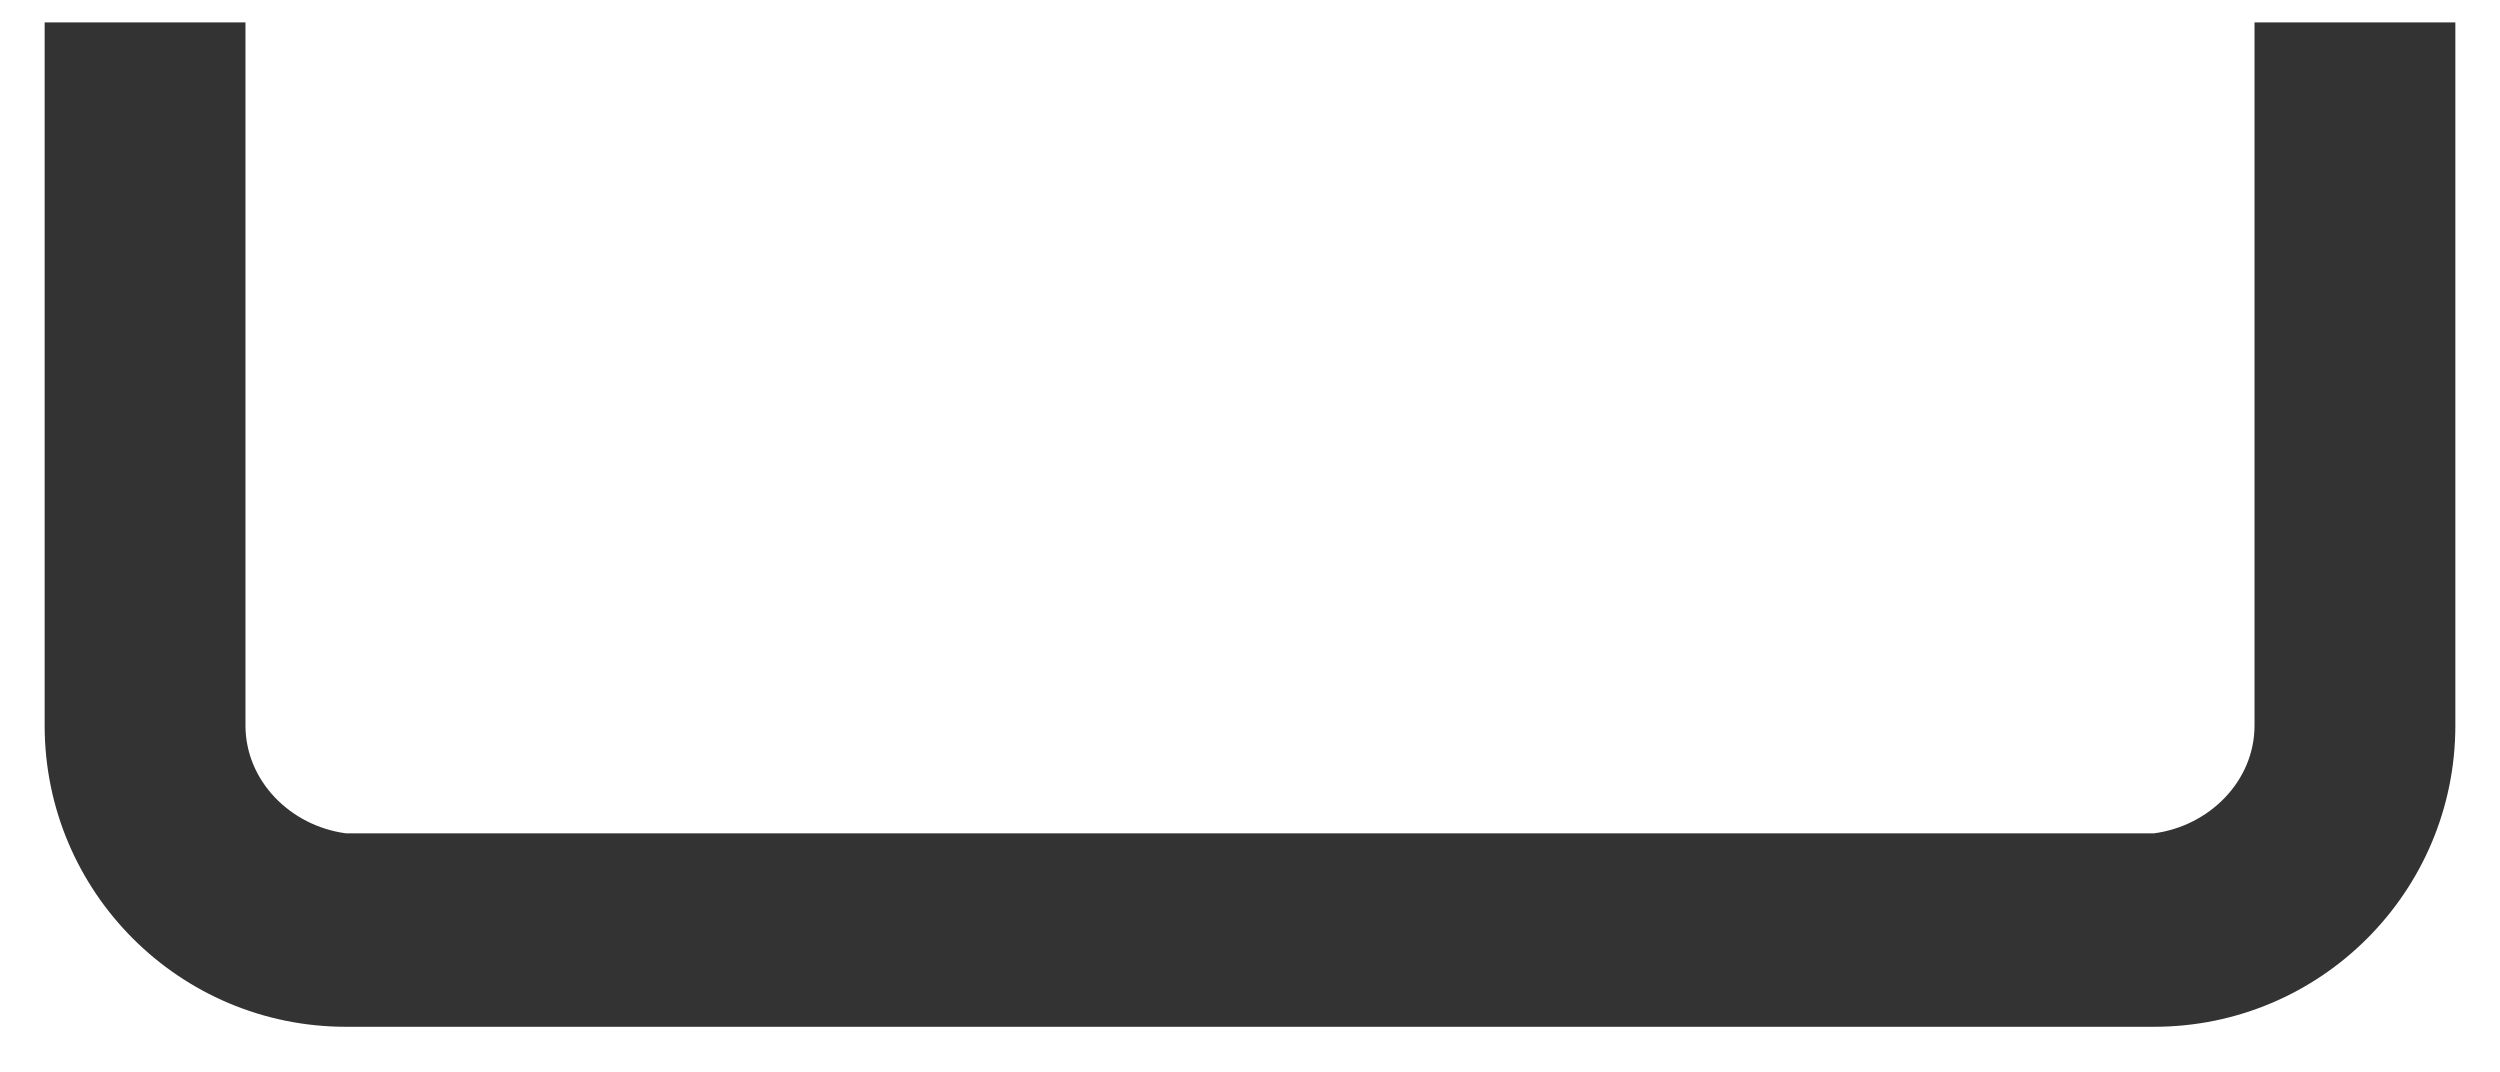
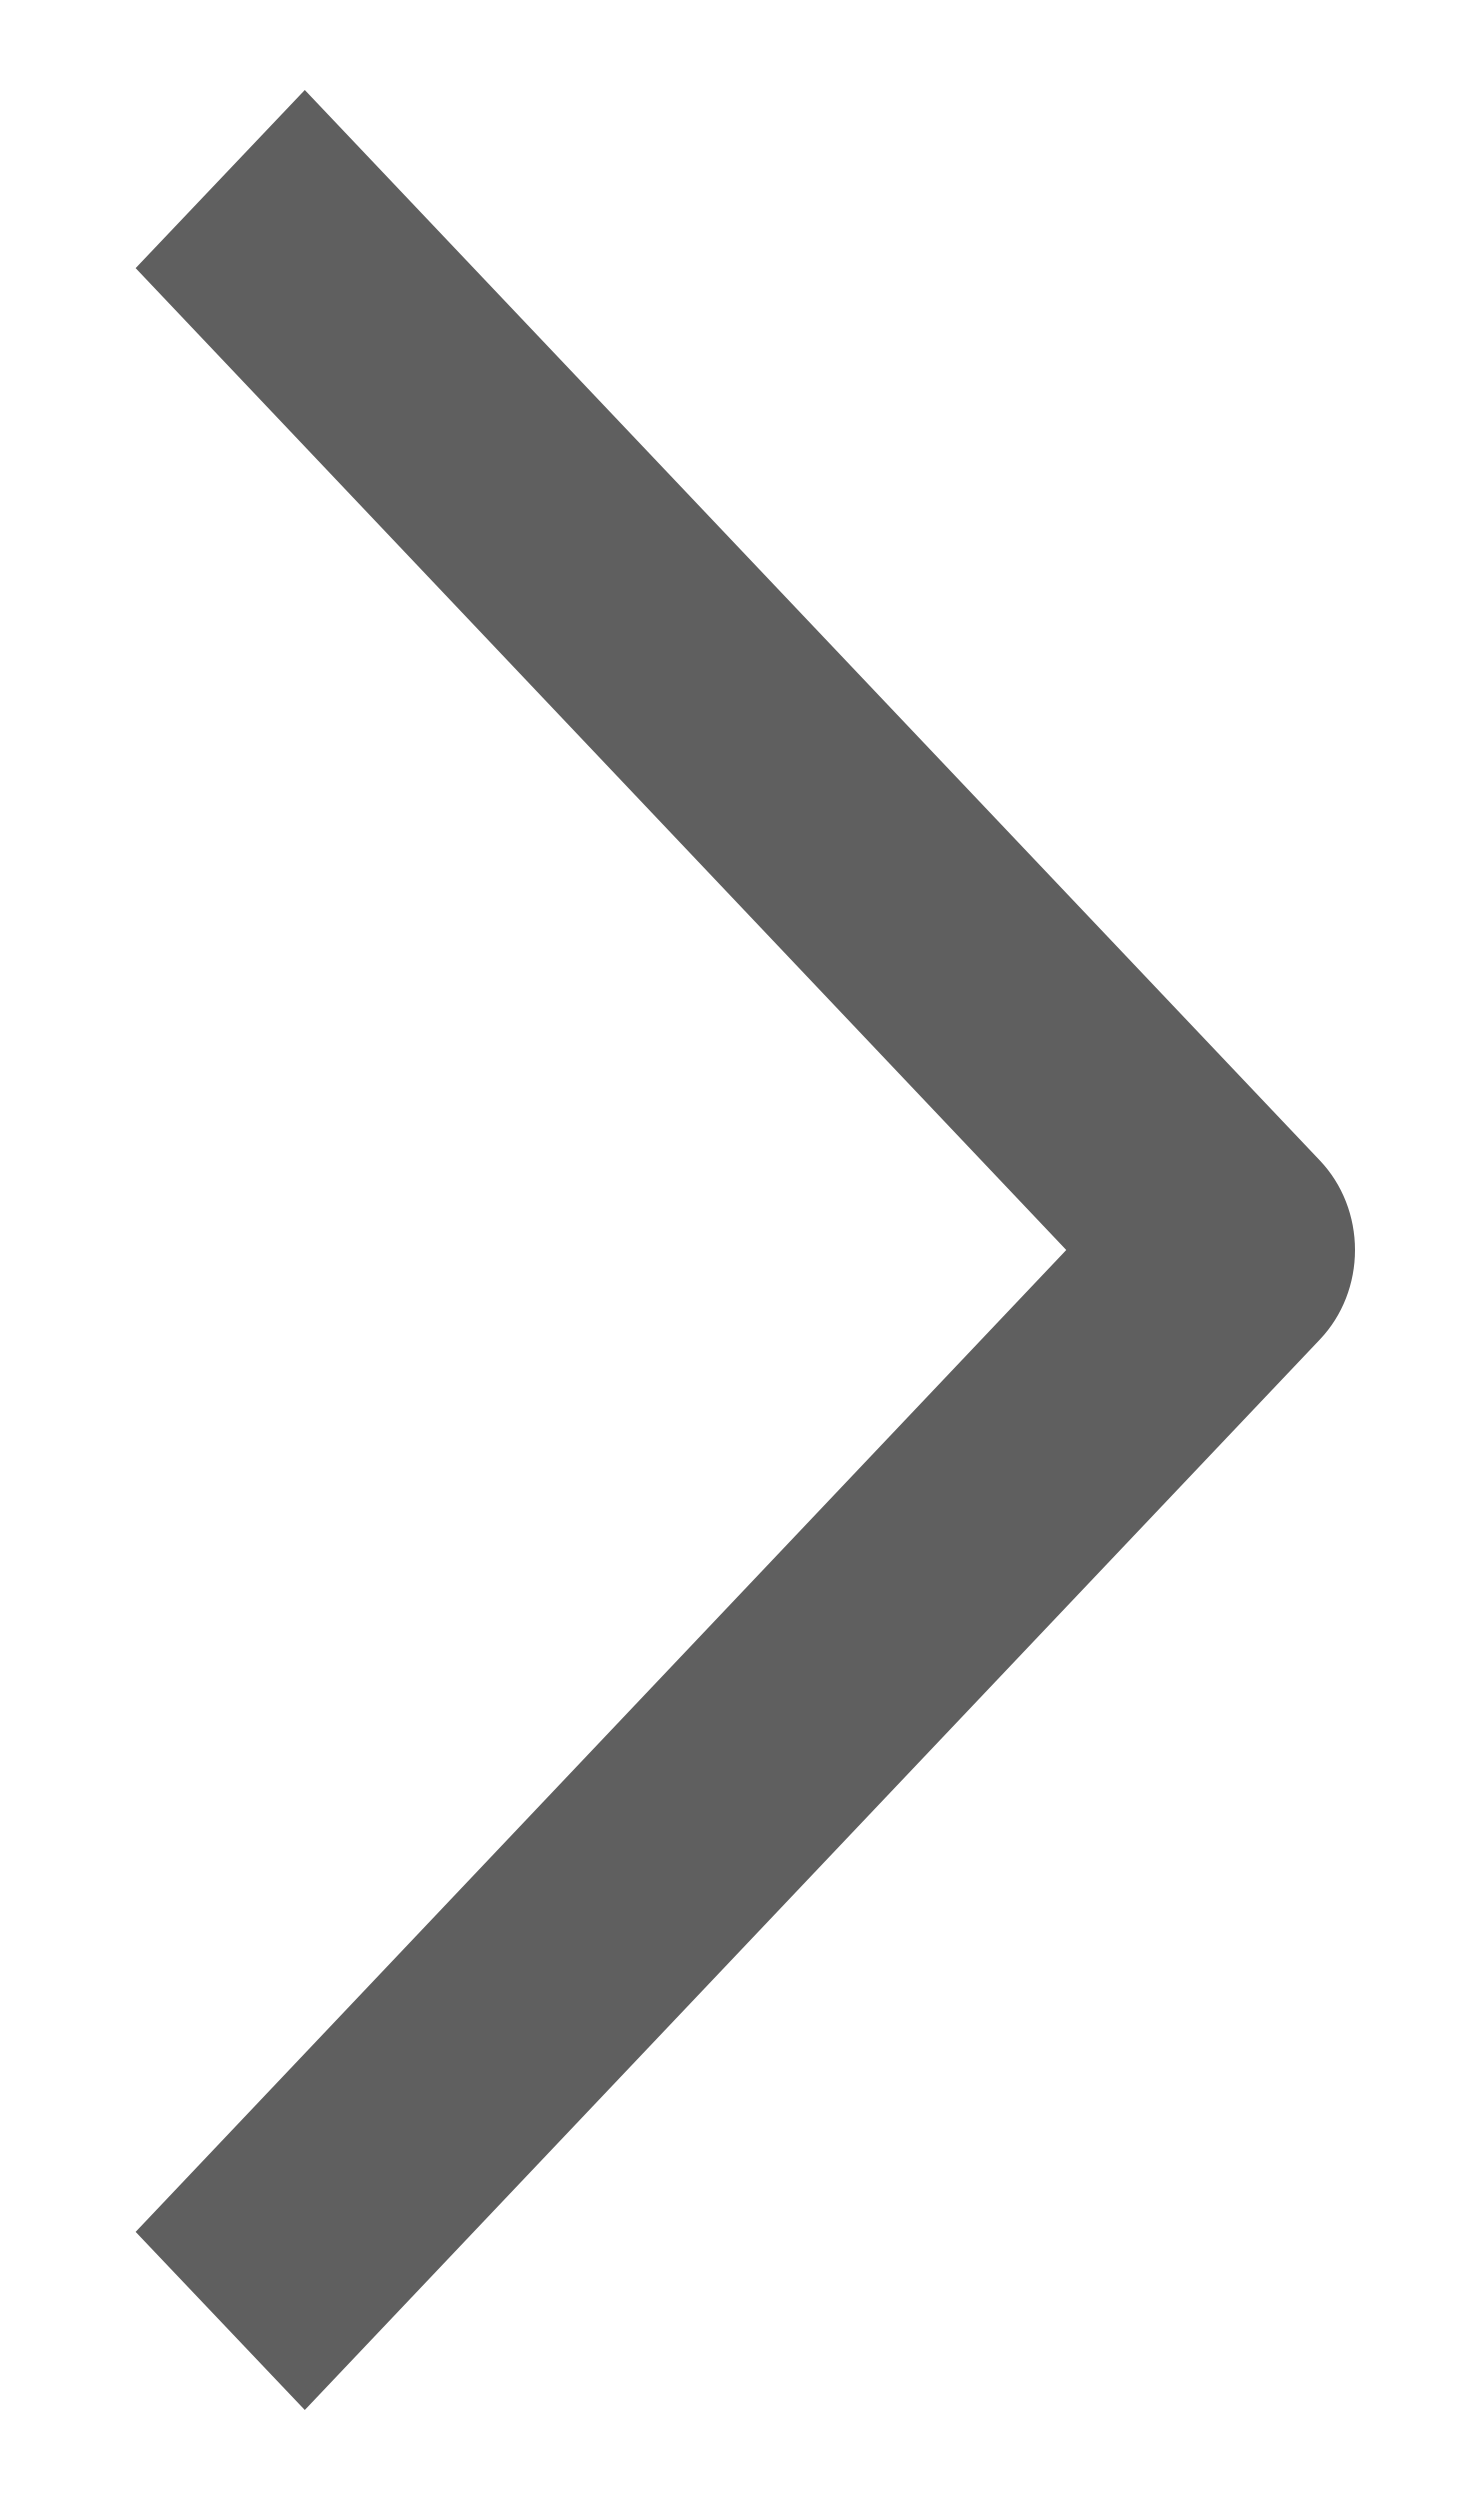
- <svg xmlns="http://www.w3.org/2000/svg" version="1.1" width="21px" height="9px">
-   <g transform="matrix(1 0 0 1 -204 -812 )">
-     <path d="M 2.906 8.625  C 1.508 8.625  0.375 7.492  0.375 6.094  L 0.375 0.188  L 2.062 0.188  L 2.062 6.094  C 2.062 6.56  2.44 6.938  2.906 7  L 18.094 7  C 18.56 6.938  18.938 6.56  18.938 6.094  L 18.938 0.188  L 20.625 0.188  L 20.625 6.094  C 20.625 7.492  19.492 8.625  18.094 8.625  L 2.906 8.625  Z " fill-rule="nonzero" fill="#333333" stroke="none" transform="matrix(1 0 0 1 204 812 )" />
+ <svg xmlns="http://www.w3.org/2000/svg" version="1.1" width="7px" height="12px">
+   <g transform="matrix(1 0 0 1 -406 -317 )">
+     <path d="M 0.651 1.287  L 5.118 6  L 0.651 10.713  L 1.463 11.568  L 6.336 6.429  C 6.444 6.315  6.504 6.161  6.504 6  C 6.504 5.839  6.444 5.685  6.336 5.571  L 1.463 0.432  L 0.651 1.287  Z " fill-rule="nonzero" fill="#5f5f5f" stroke="none" transform="matrix(1 0 0 1 406 317 )" />
  </g>
</svg>
